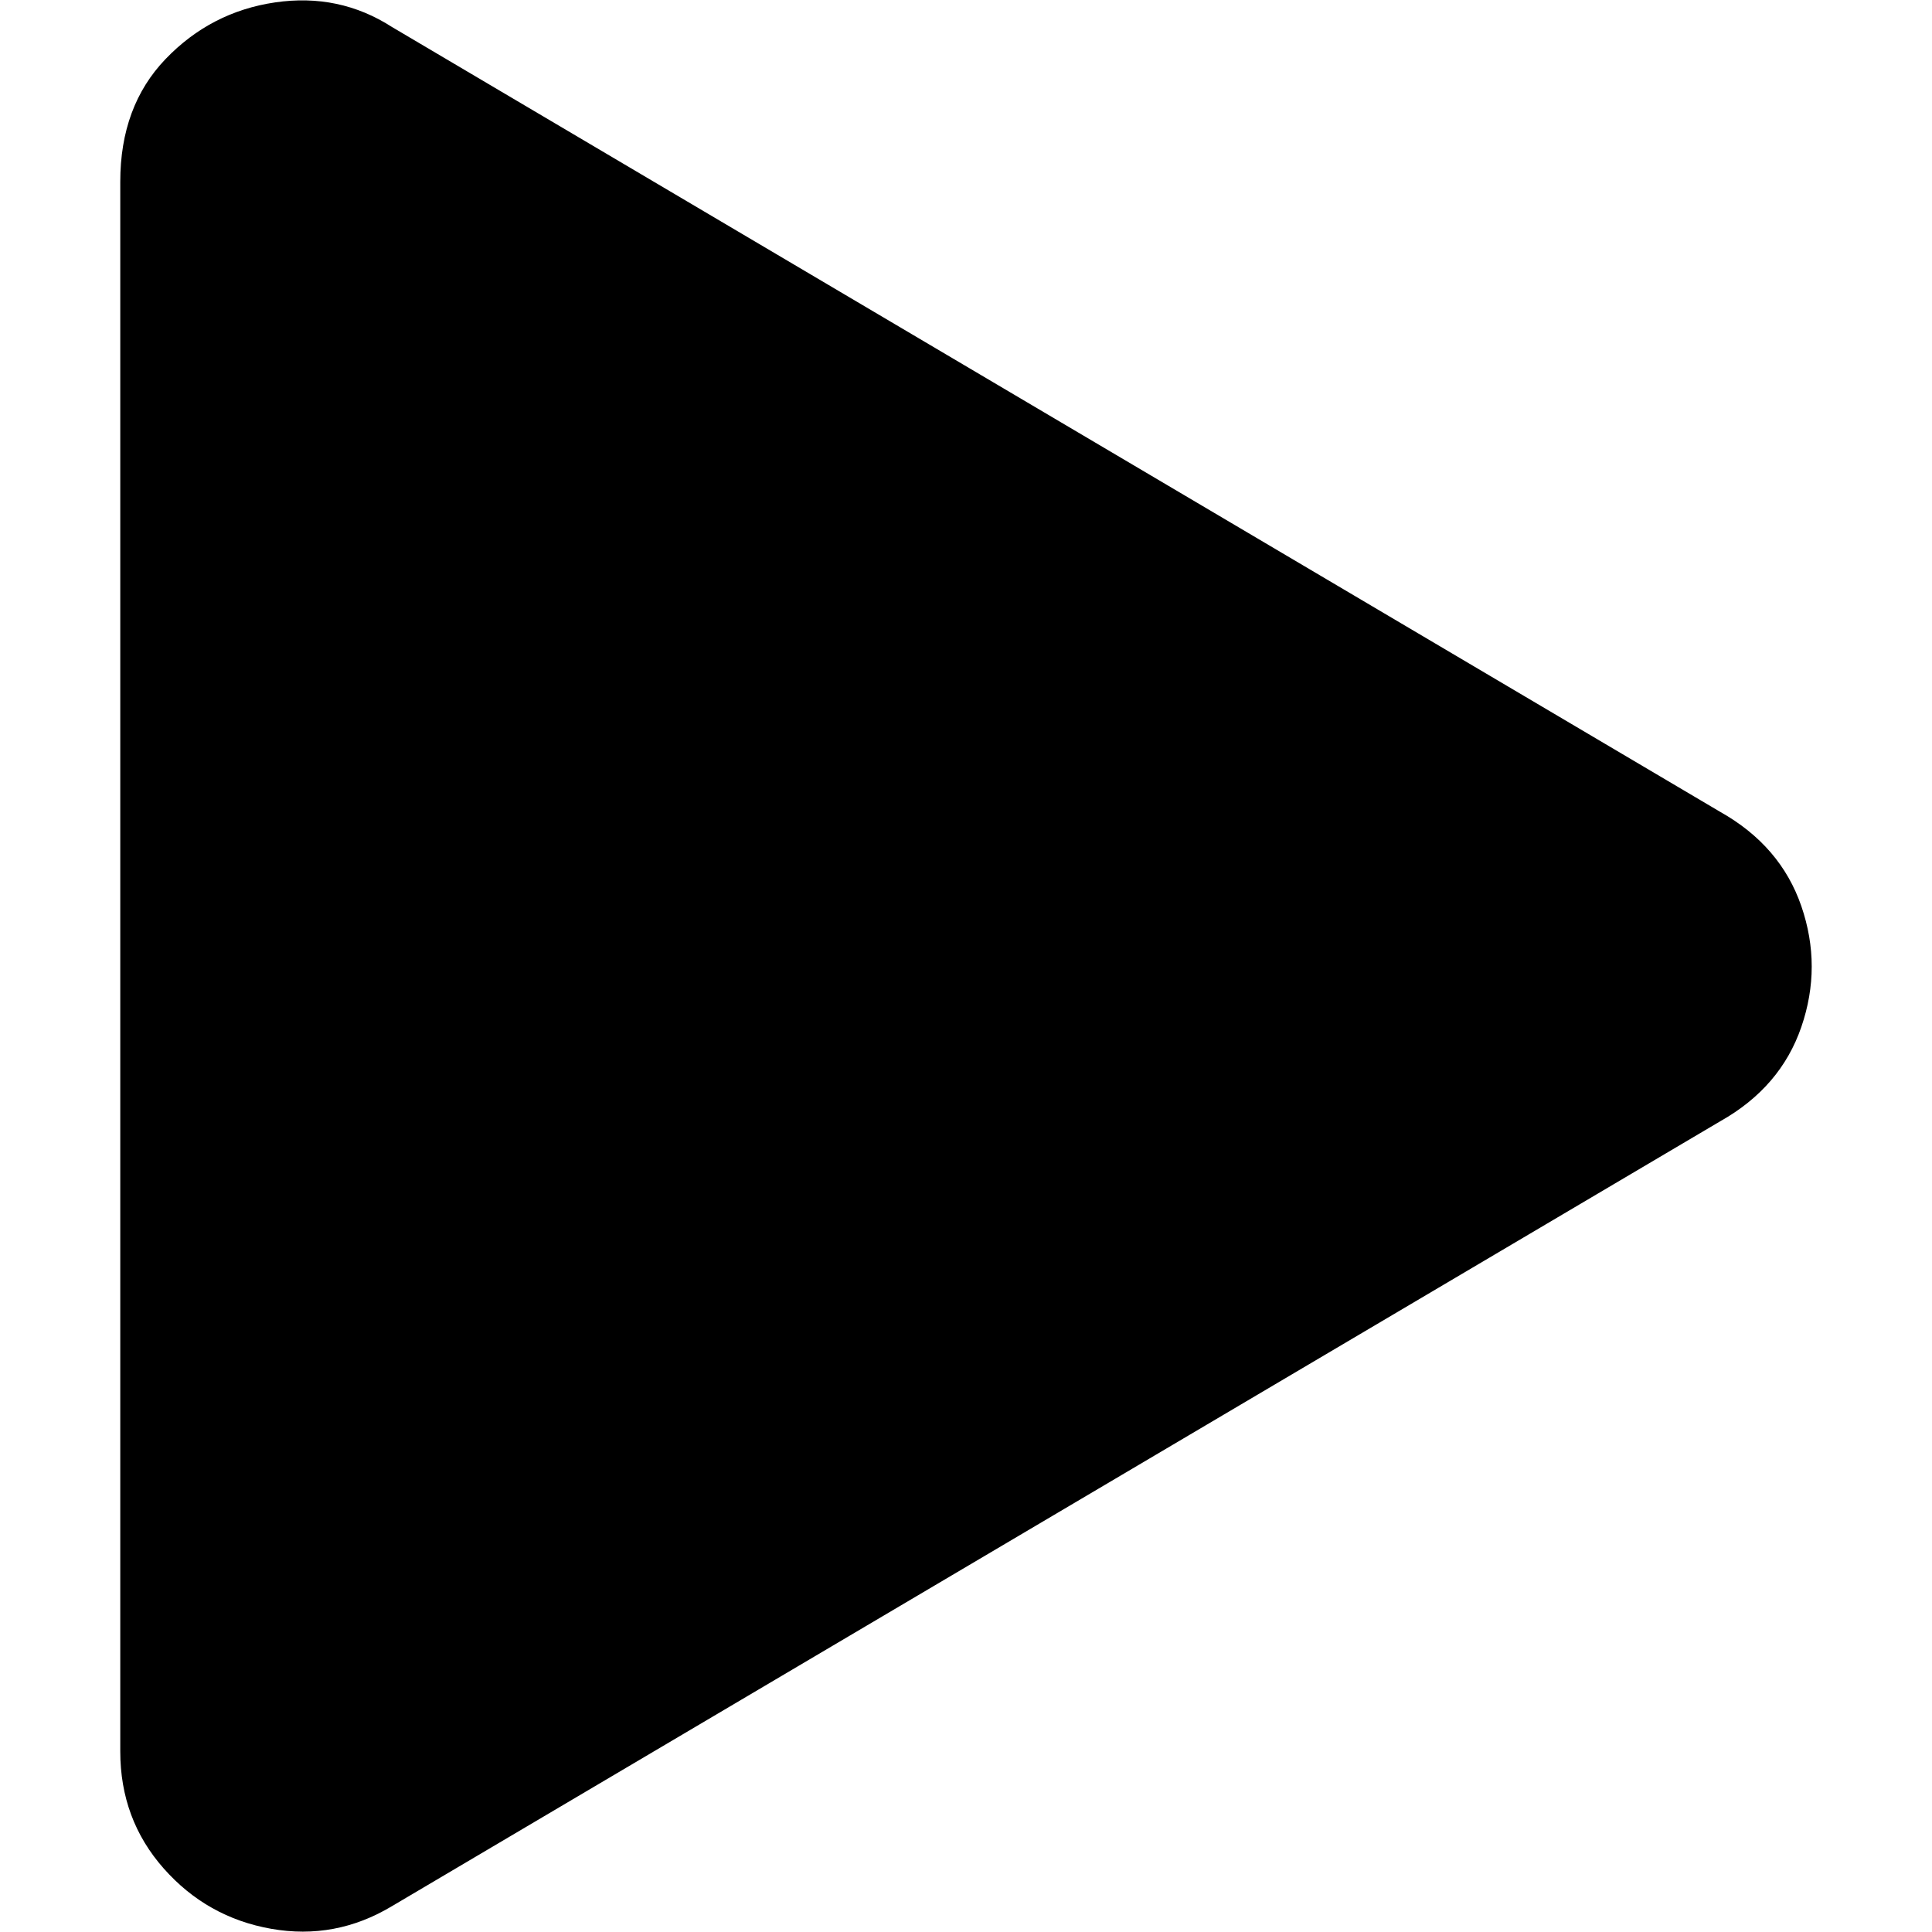
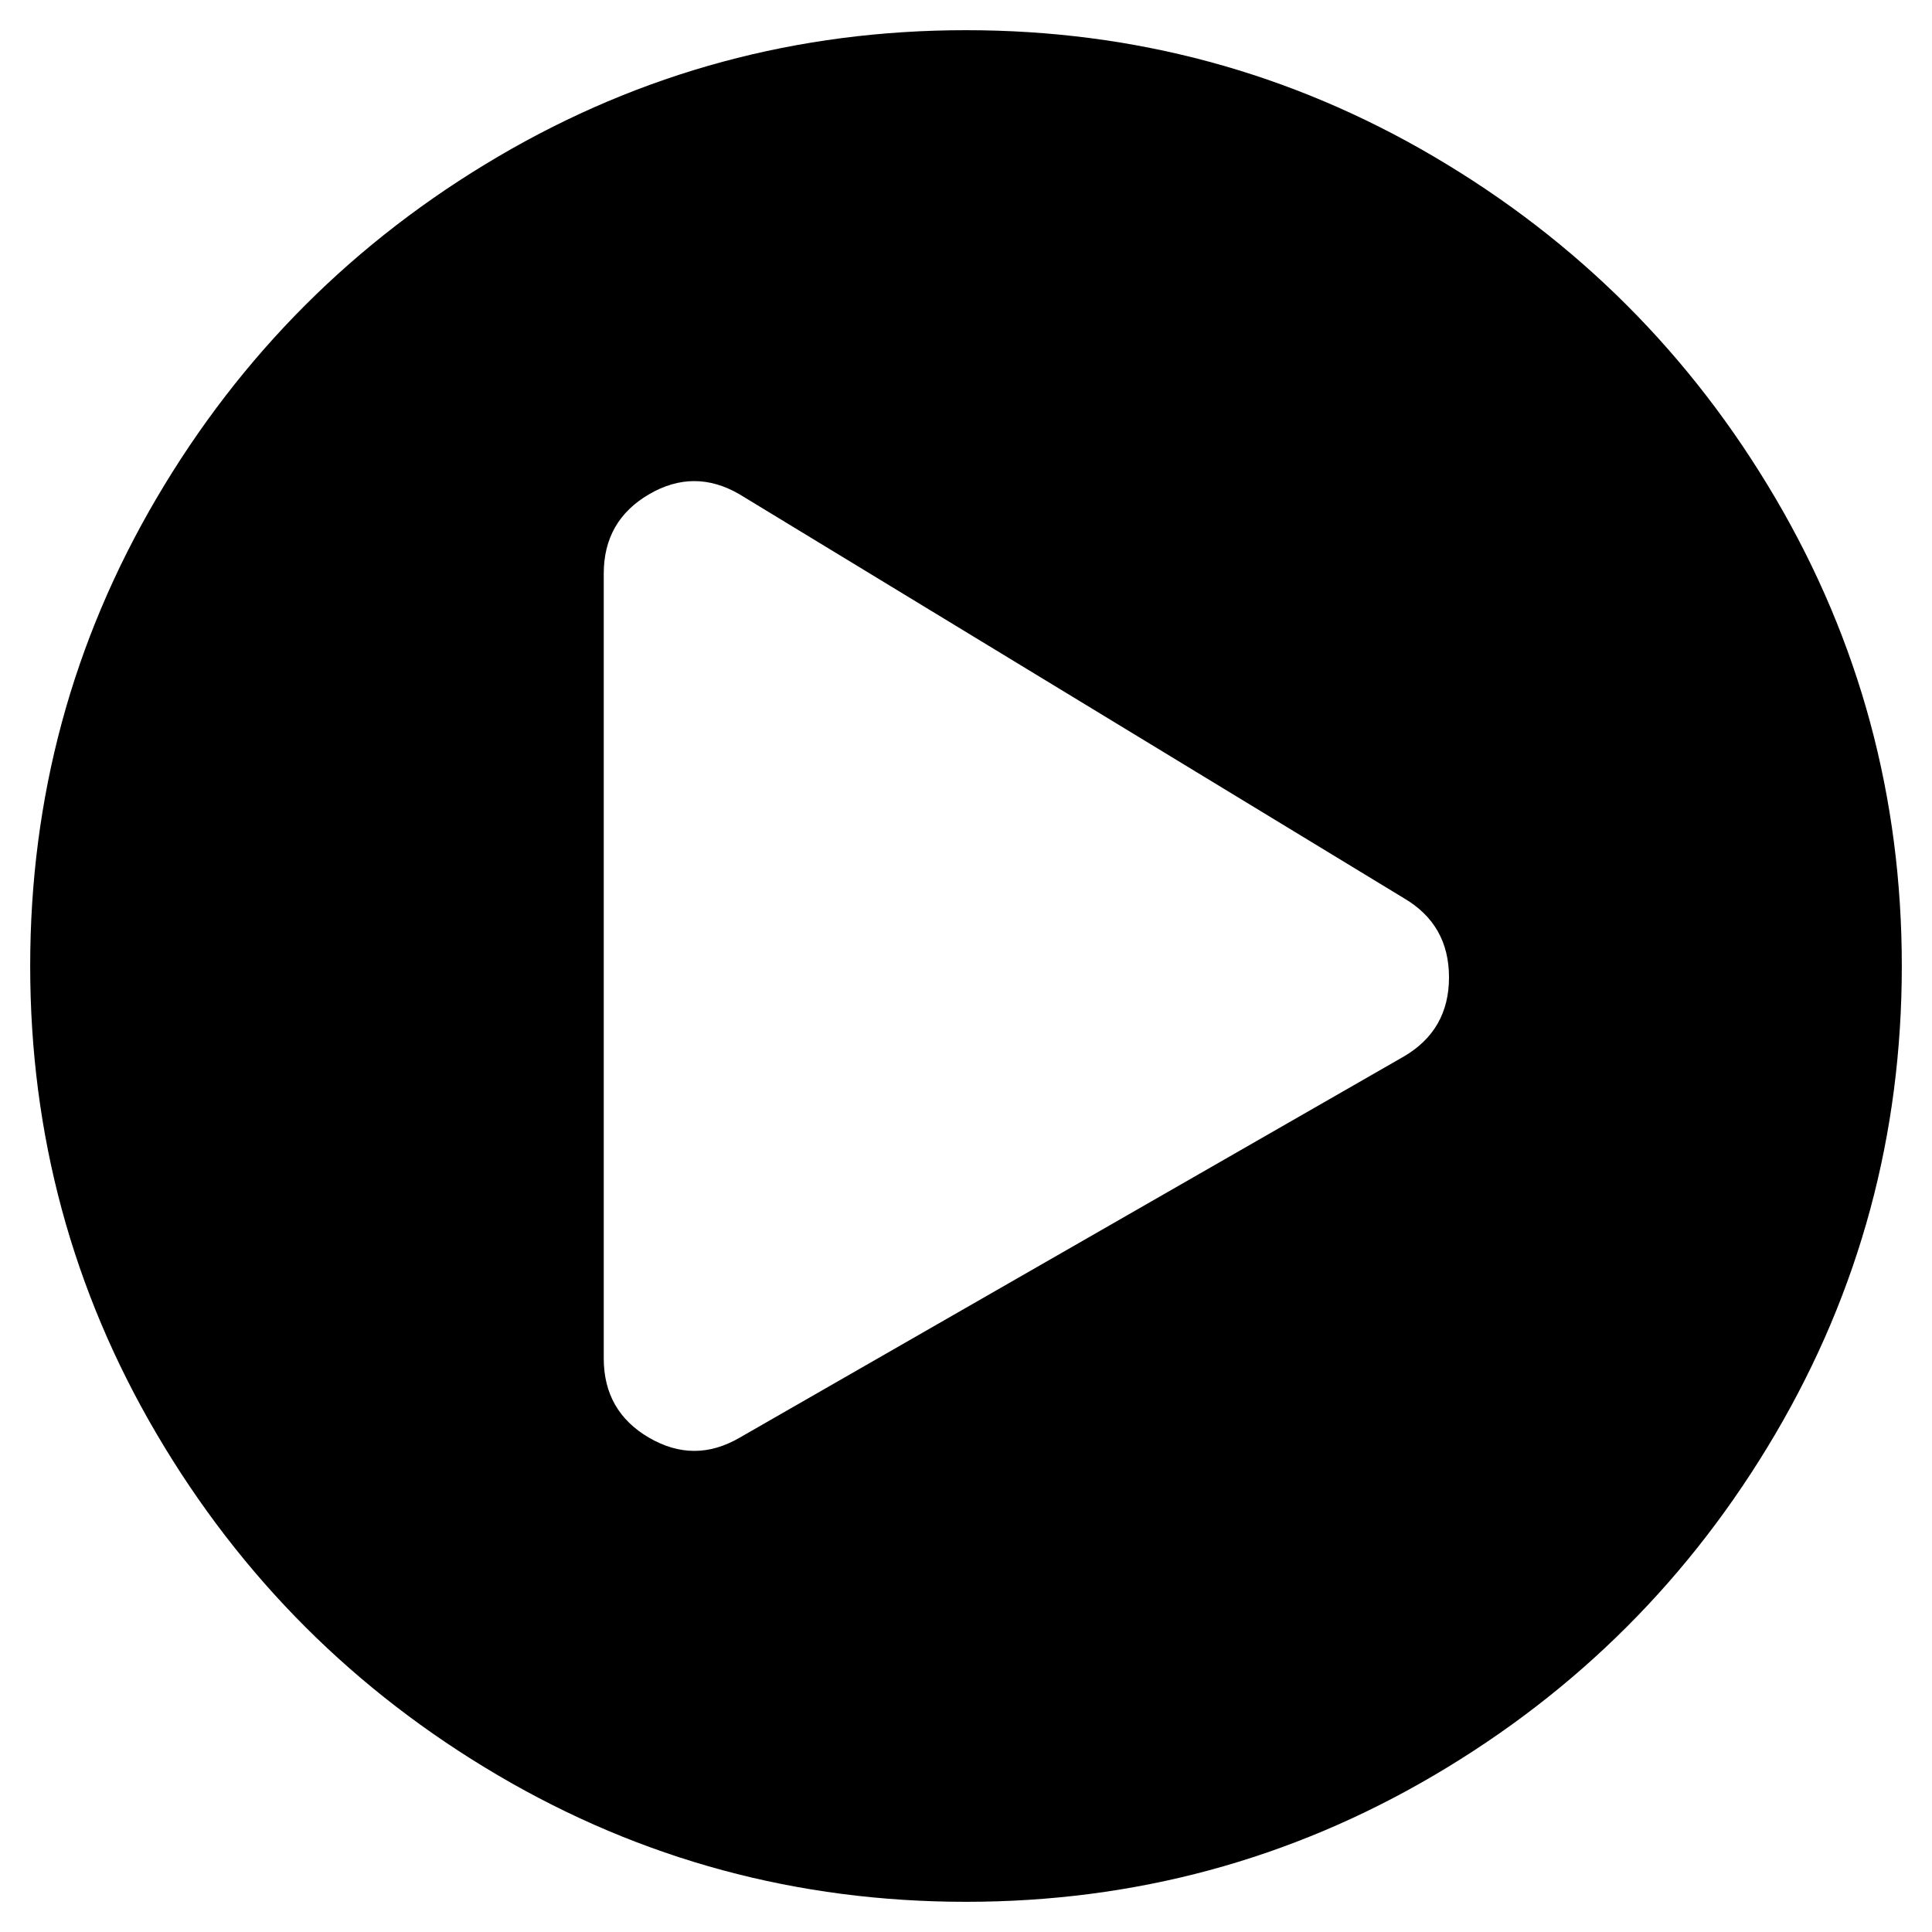
<svg xmlns="http://www.w3.org/2000/svg" version="1.1" width="32" height="32" viewBox="0 0 32 32">
-   <path d="M28.492 13.447l-22-13c-0.583-0.375-1.229-0.511-1.937-0.407s-1.313 0.417-1.813 0.938-0.75 1.198-0.75 2.031v26c0 0.75 0.24 1.396 0.719 1.938s1.073 0.875 1.781 1c0.709 0.125 1.375 0 2-0.375l22-13c0.667-0.375 1.115-0.896 1.344-1.563s0.229-1.333 0-2c-0.229-0.666-0.677-1.187-1.344-1.562z" />
+   <path d="M16 0.5c-2.792 0-5.375 0.698-7.75 2.094s-4.26 3.281-5.656 5.656c-1.396 2.375-2.094 4.958-2.094 7.75s0.698 5.375 2.094 7.75c1.396 2.375 3.281 4.26 5.656 5.656s4.958 2.094 7.75 2.094c2.792 0 5.375-0.698 7.75-2.094s4.26-3.281 5.656-5.656c1.396-2.375 2.094-4.958 2.094-7.75s-0.698-5.375-2.094-7.75c-1.396-2.375-3.281-4.26-5.656-5.656s-4.958-2.094-7.75-2.094zM23.25 17.5l-11 6.313c-0.5 0.291-1 0.291-1.5 0-0.5-0.292-0.75-0.73-0.75-1.313v-13c0-0.583 0.25-1.021 0.75-1.313s1-0.291 1.5 0.001l11 6.687c0.5 0.292 0.75 0.729 0.75 1.313 0 0.583-0.25 1.020-0.75 1.312z" />
</svg>
